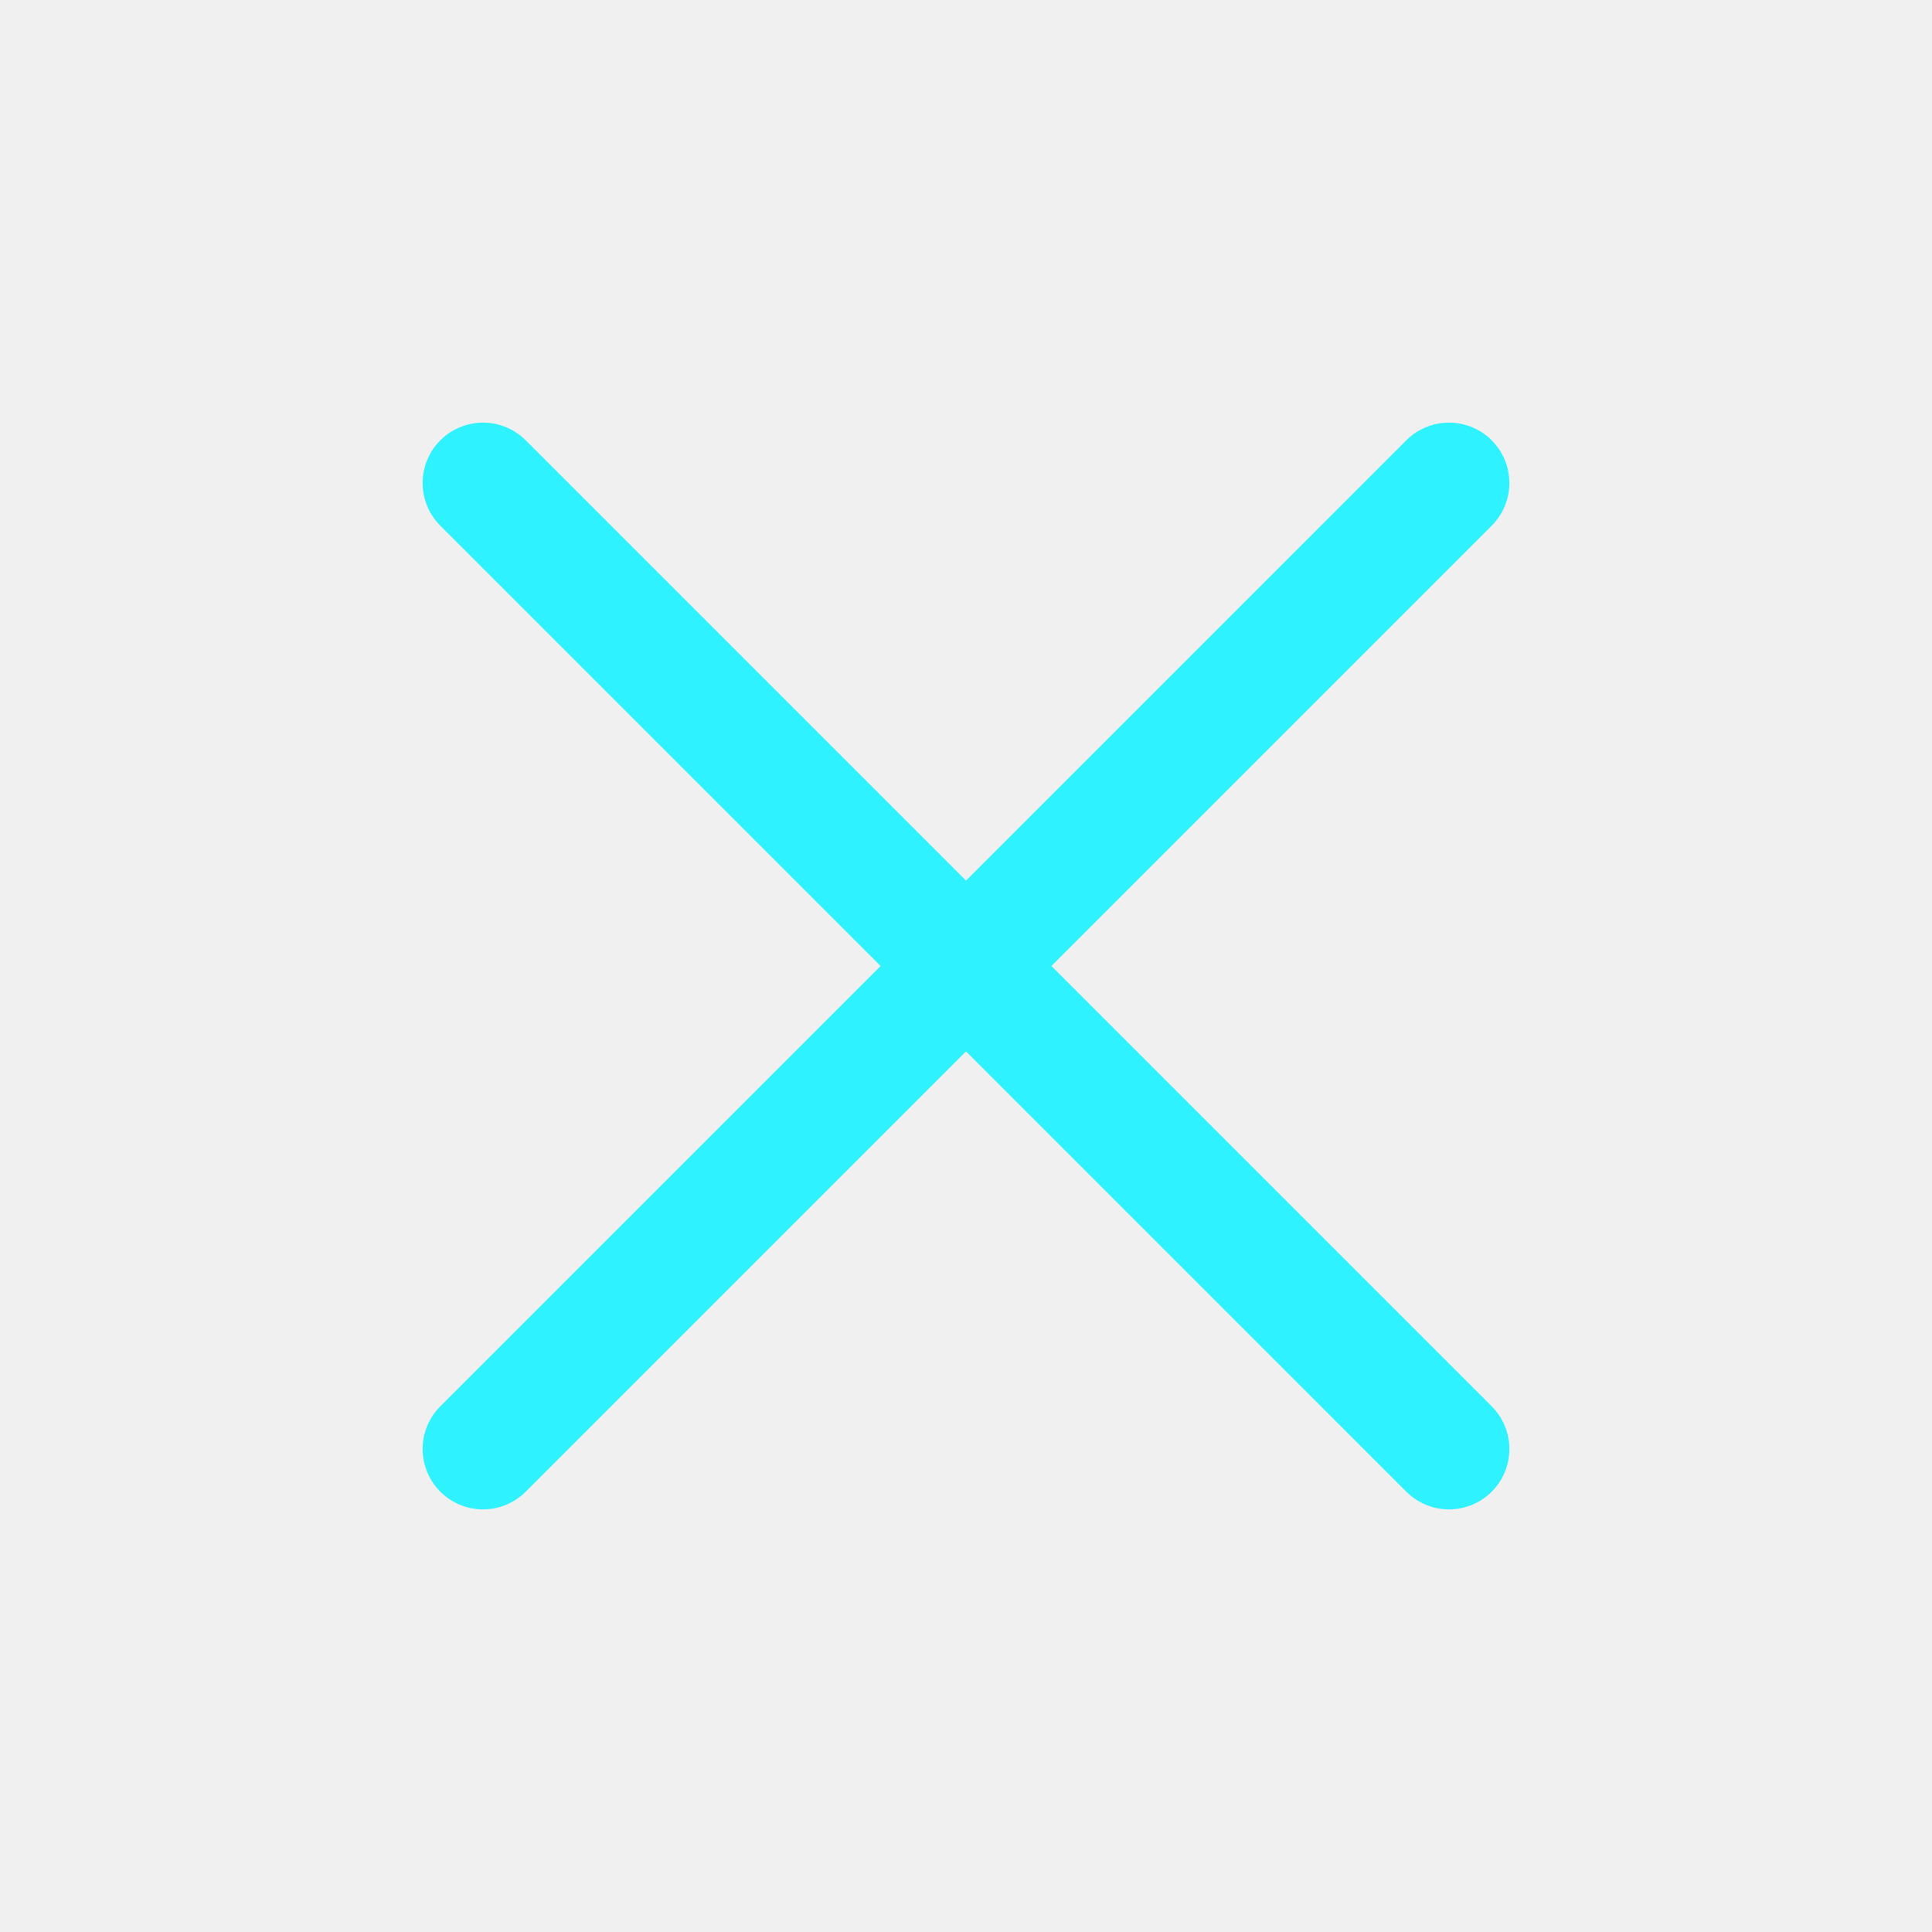
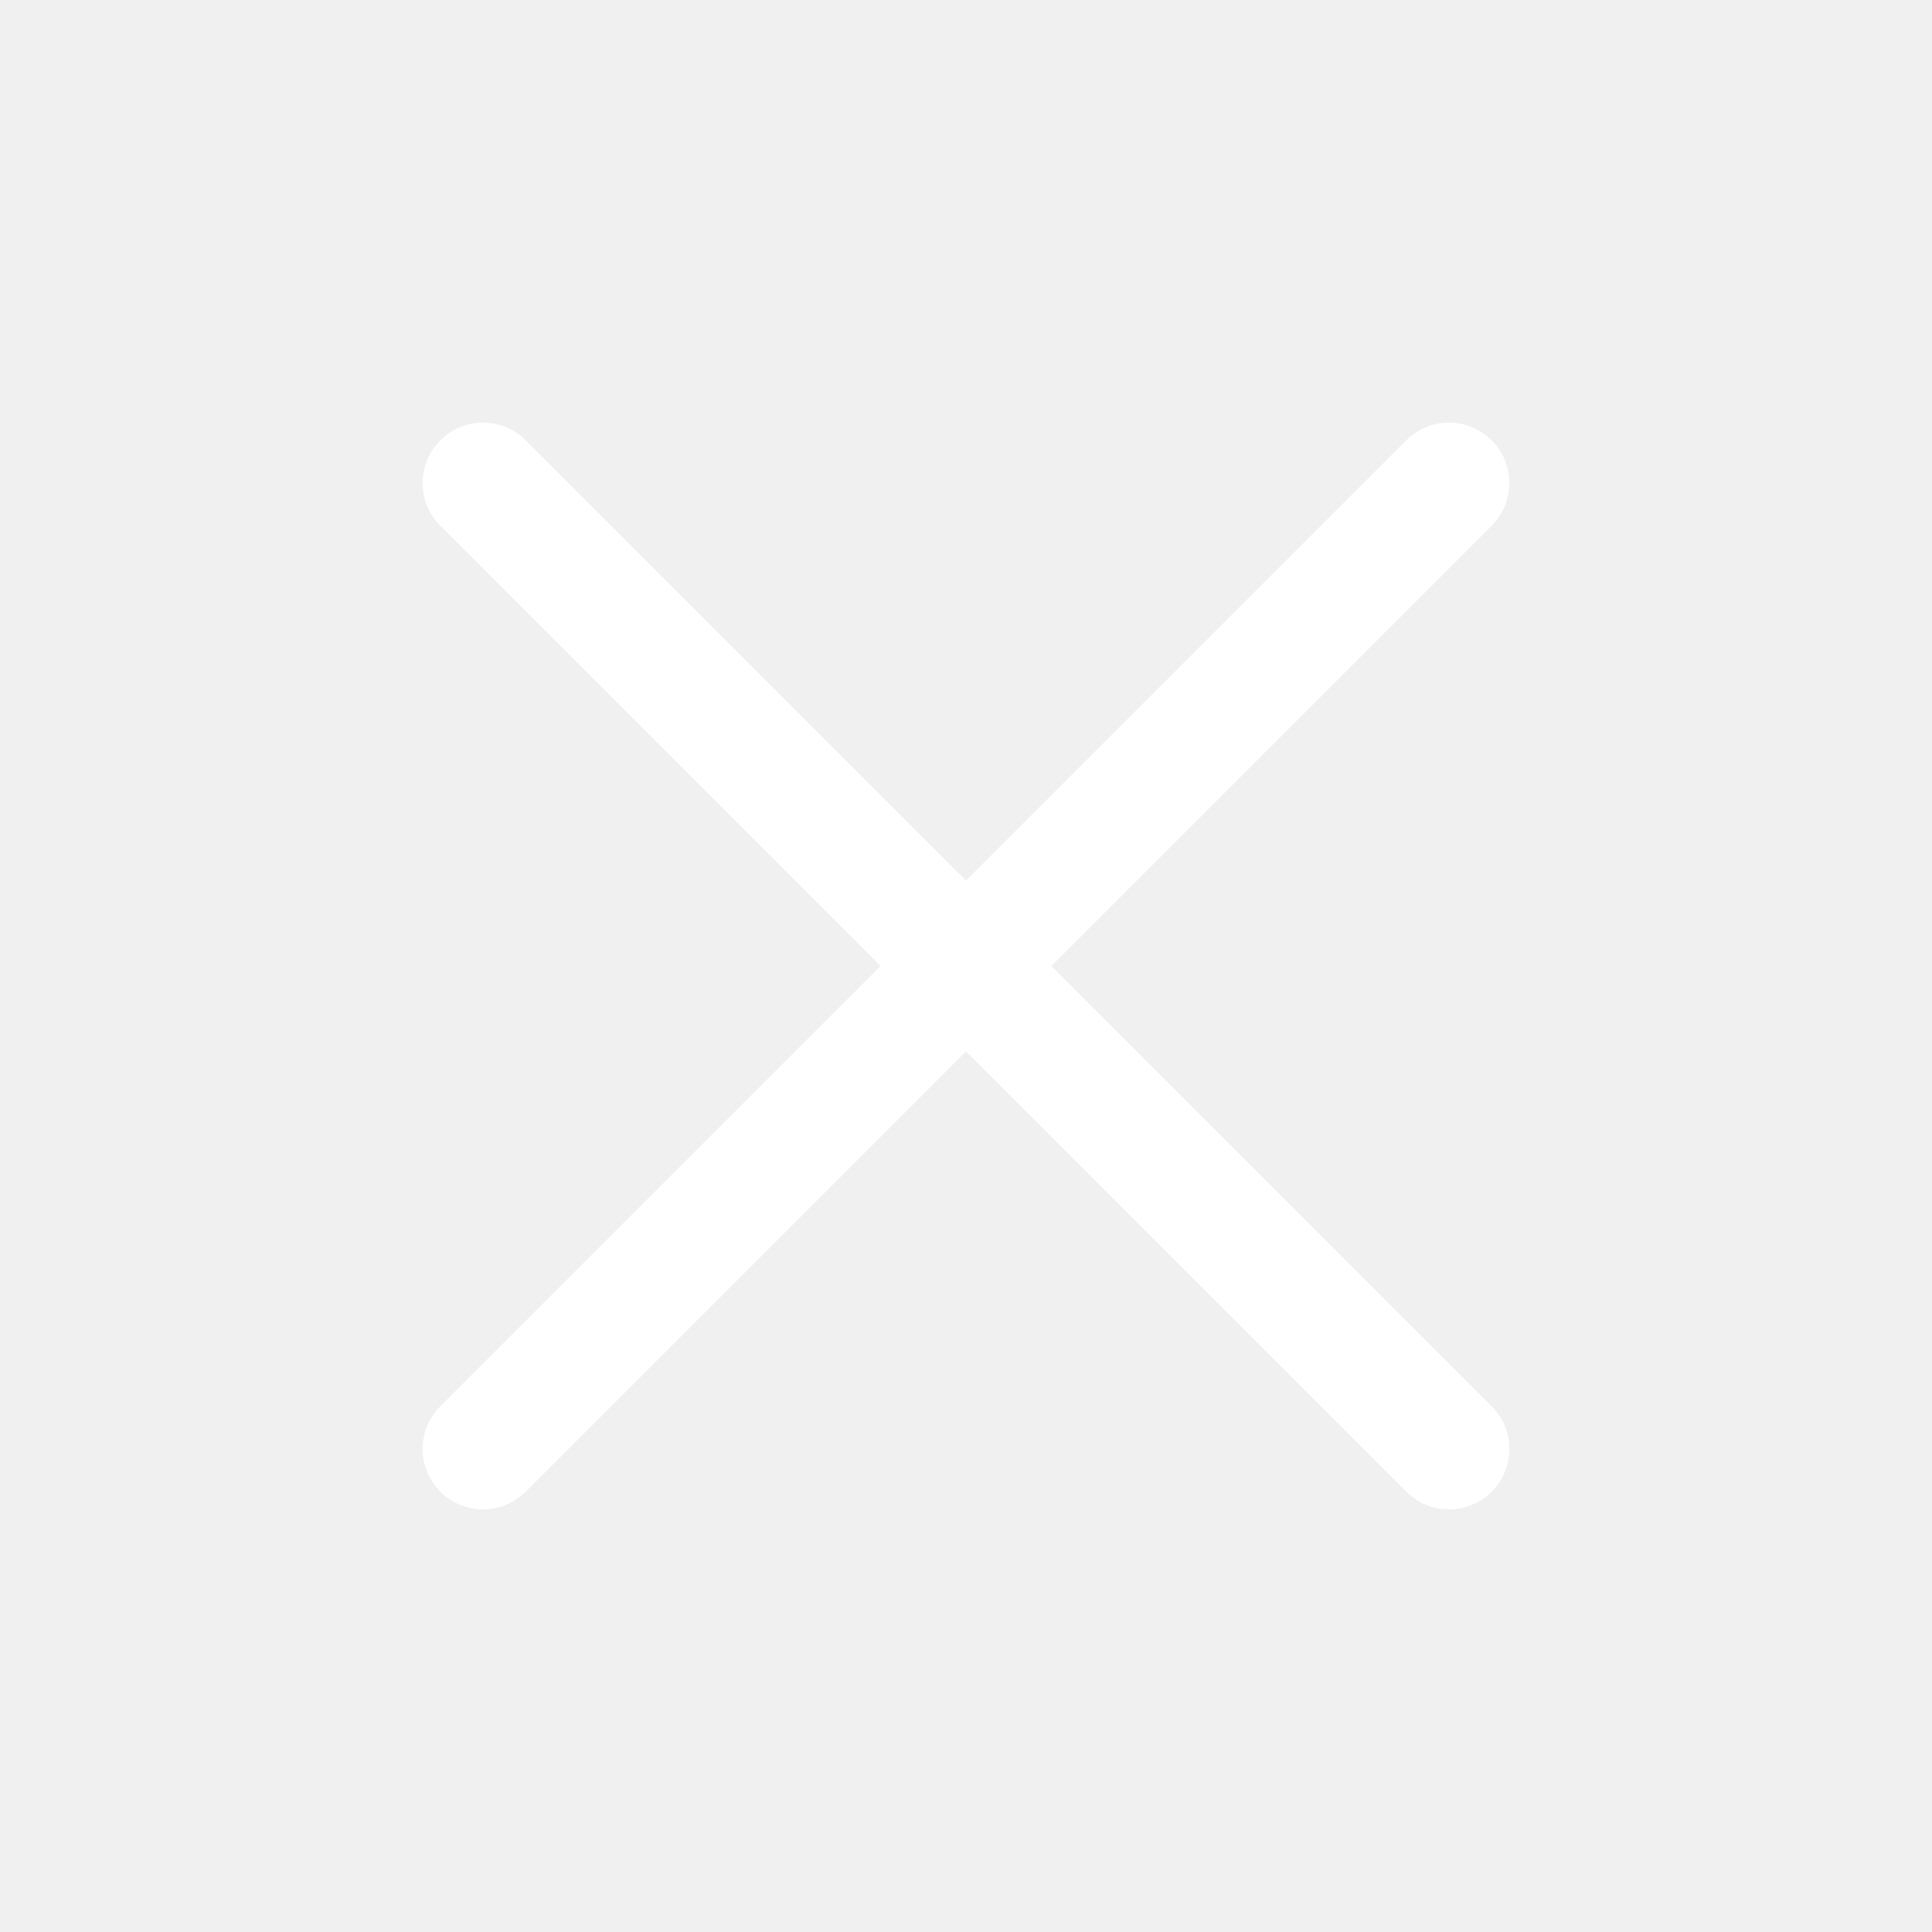
- <svg xmlns="http://www.w3.org/2000/svg" fill="none" viewBox="0 0 24 24" stroke-width="1.5" stroke="#2EF2FF" class="size-6">
+ <svg xmlns="http://www.w3.org/2000/svg" fill="none" viewBox="0 0 24 24" stroke-width="1.5" stroke="#FFFFFF" class="size-6">
  <path stroke-linecap="round" stroke-linejoin="round" d="M6 18 18 6M6 6l12 12" />
</svg>
